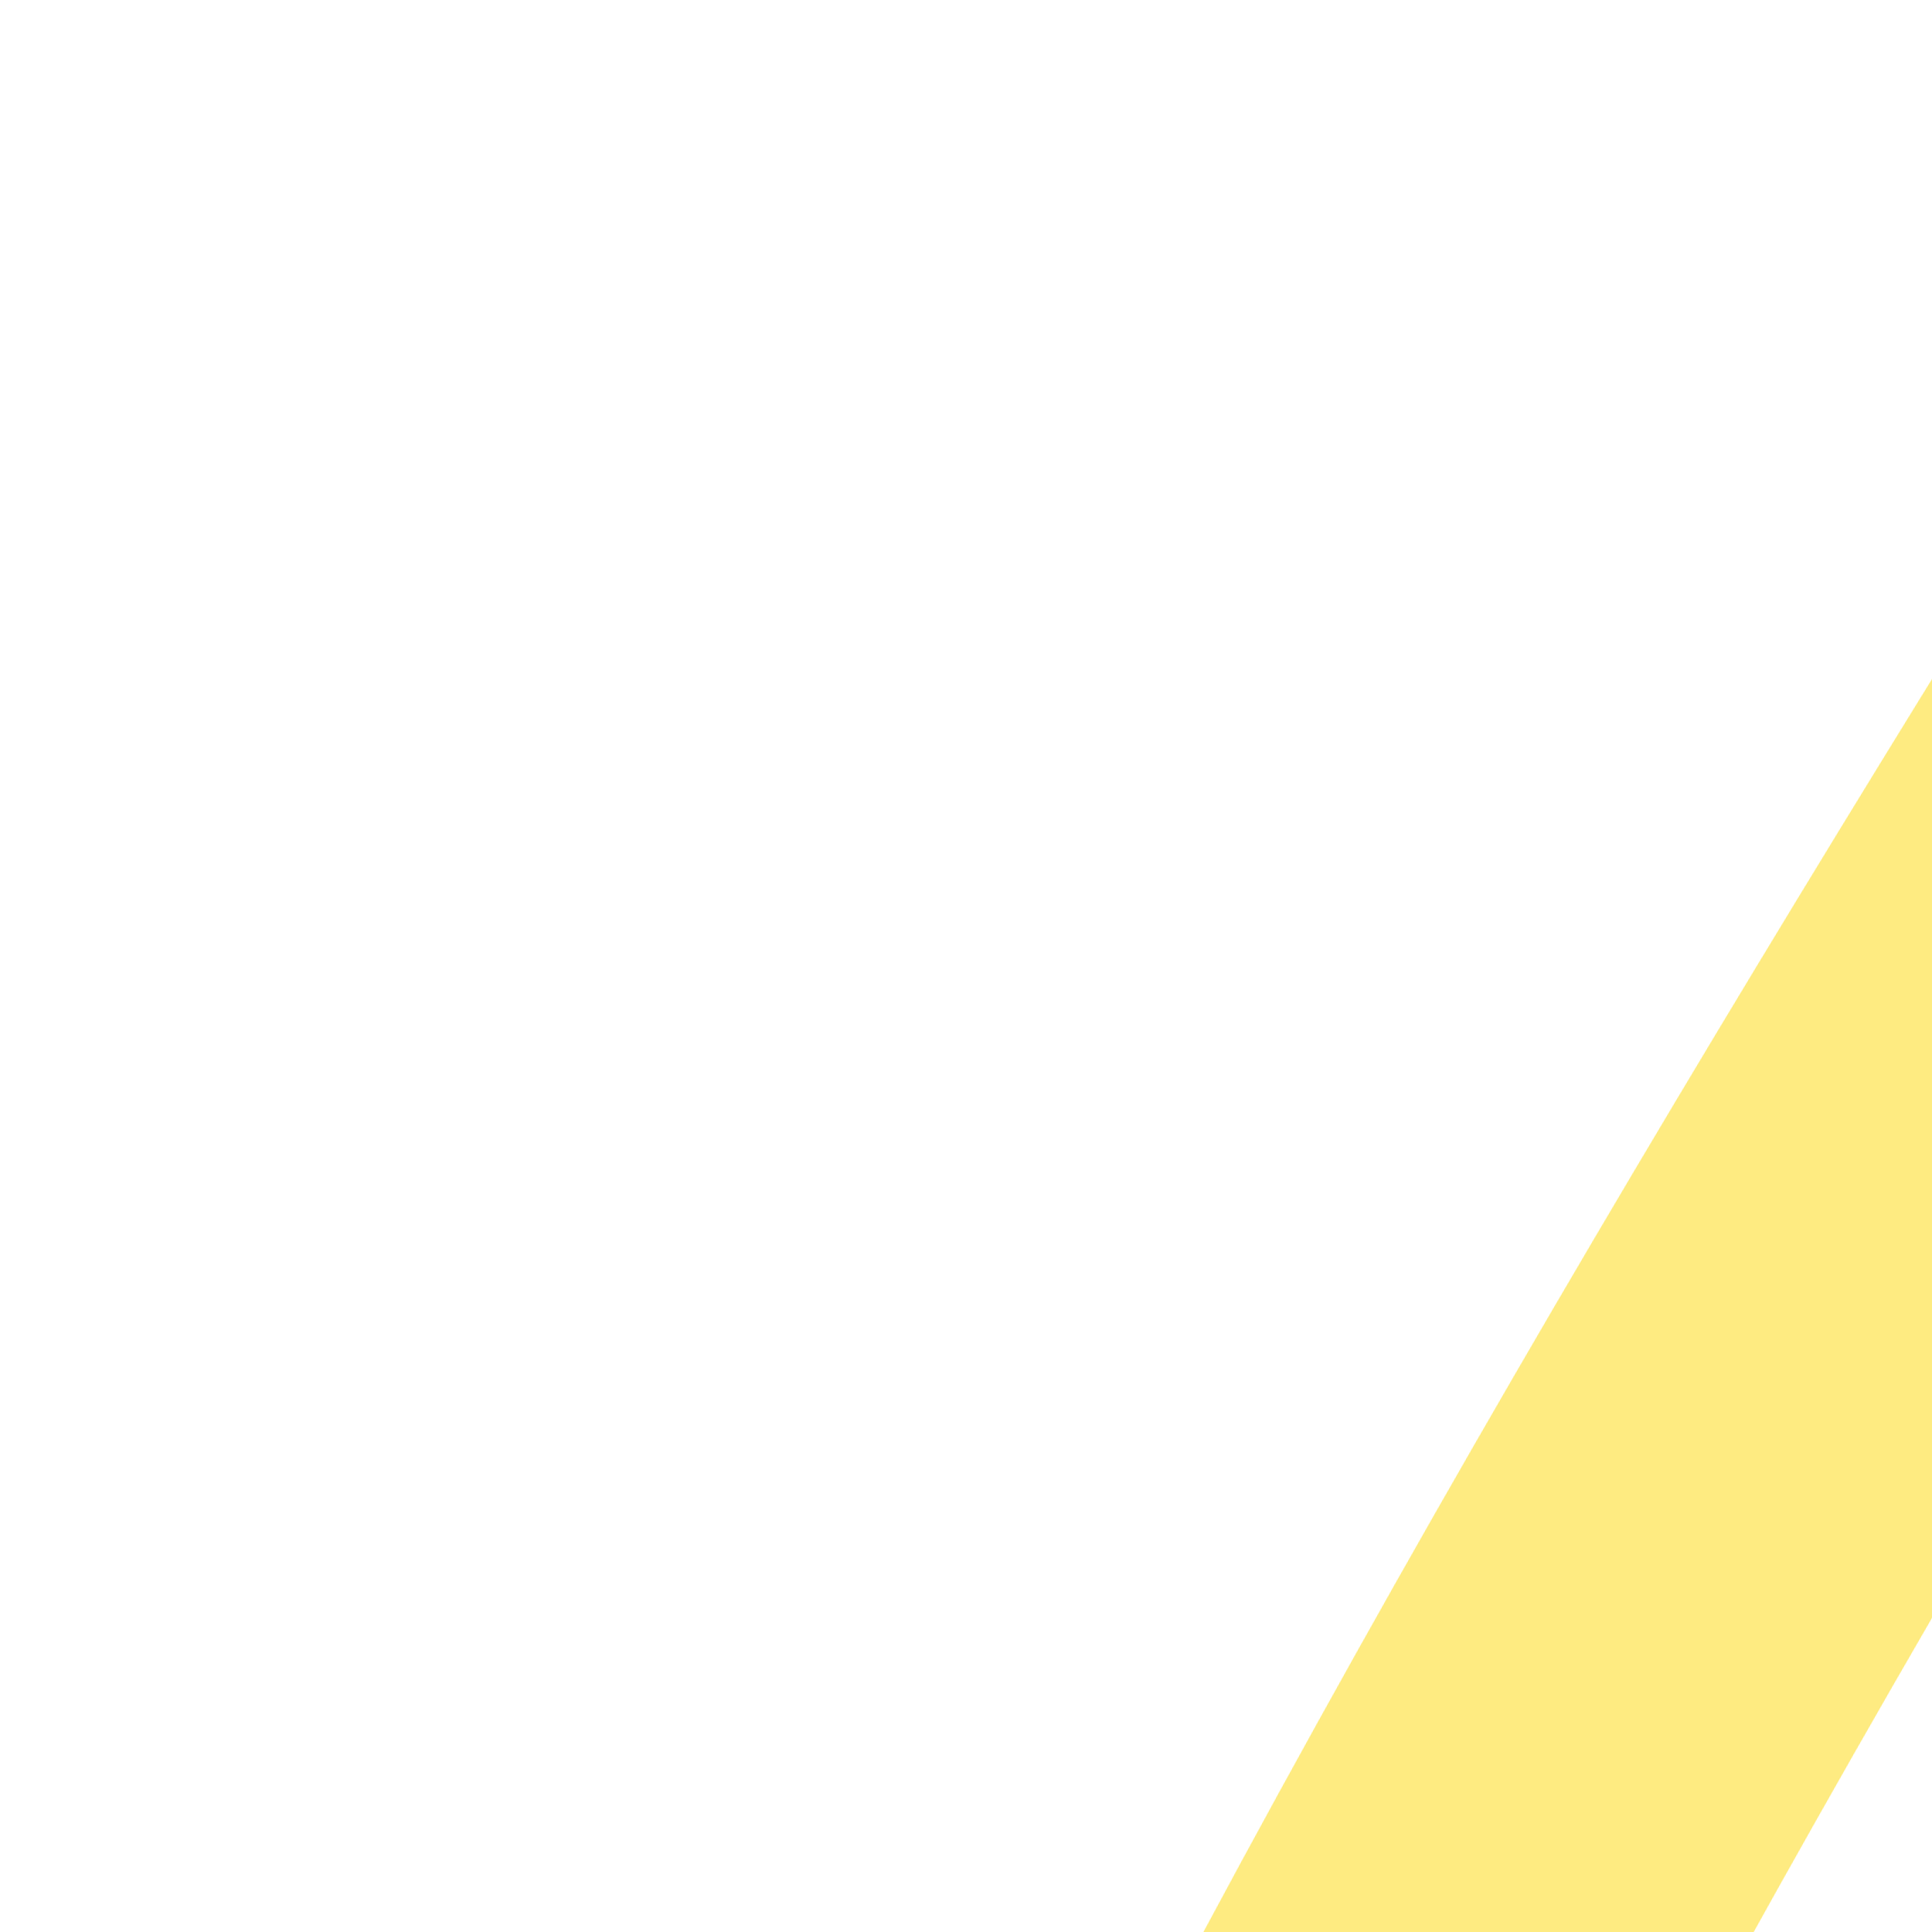
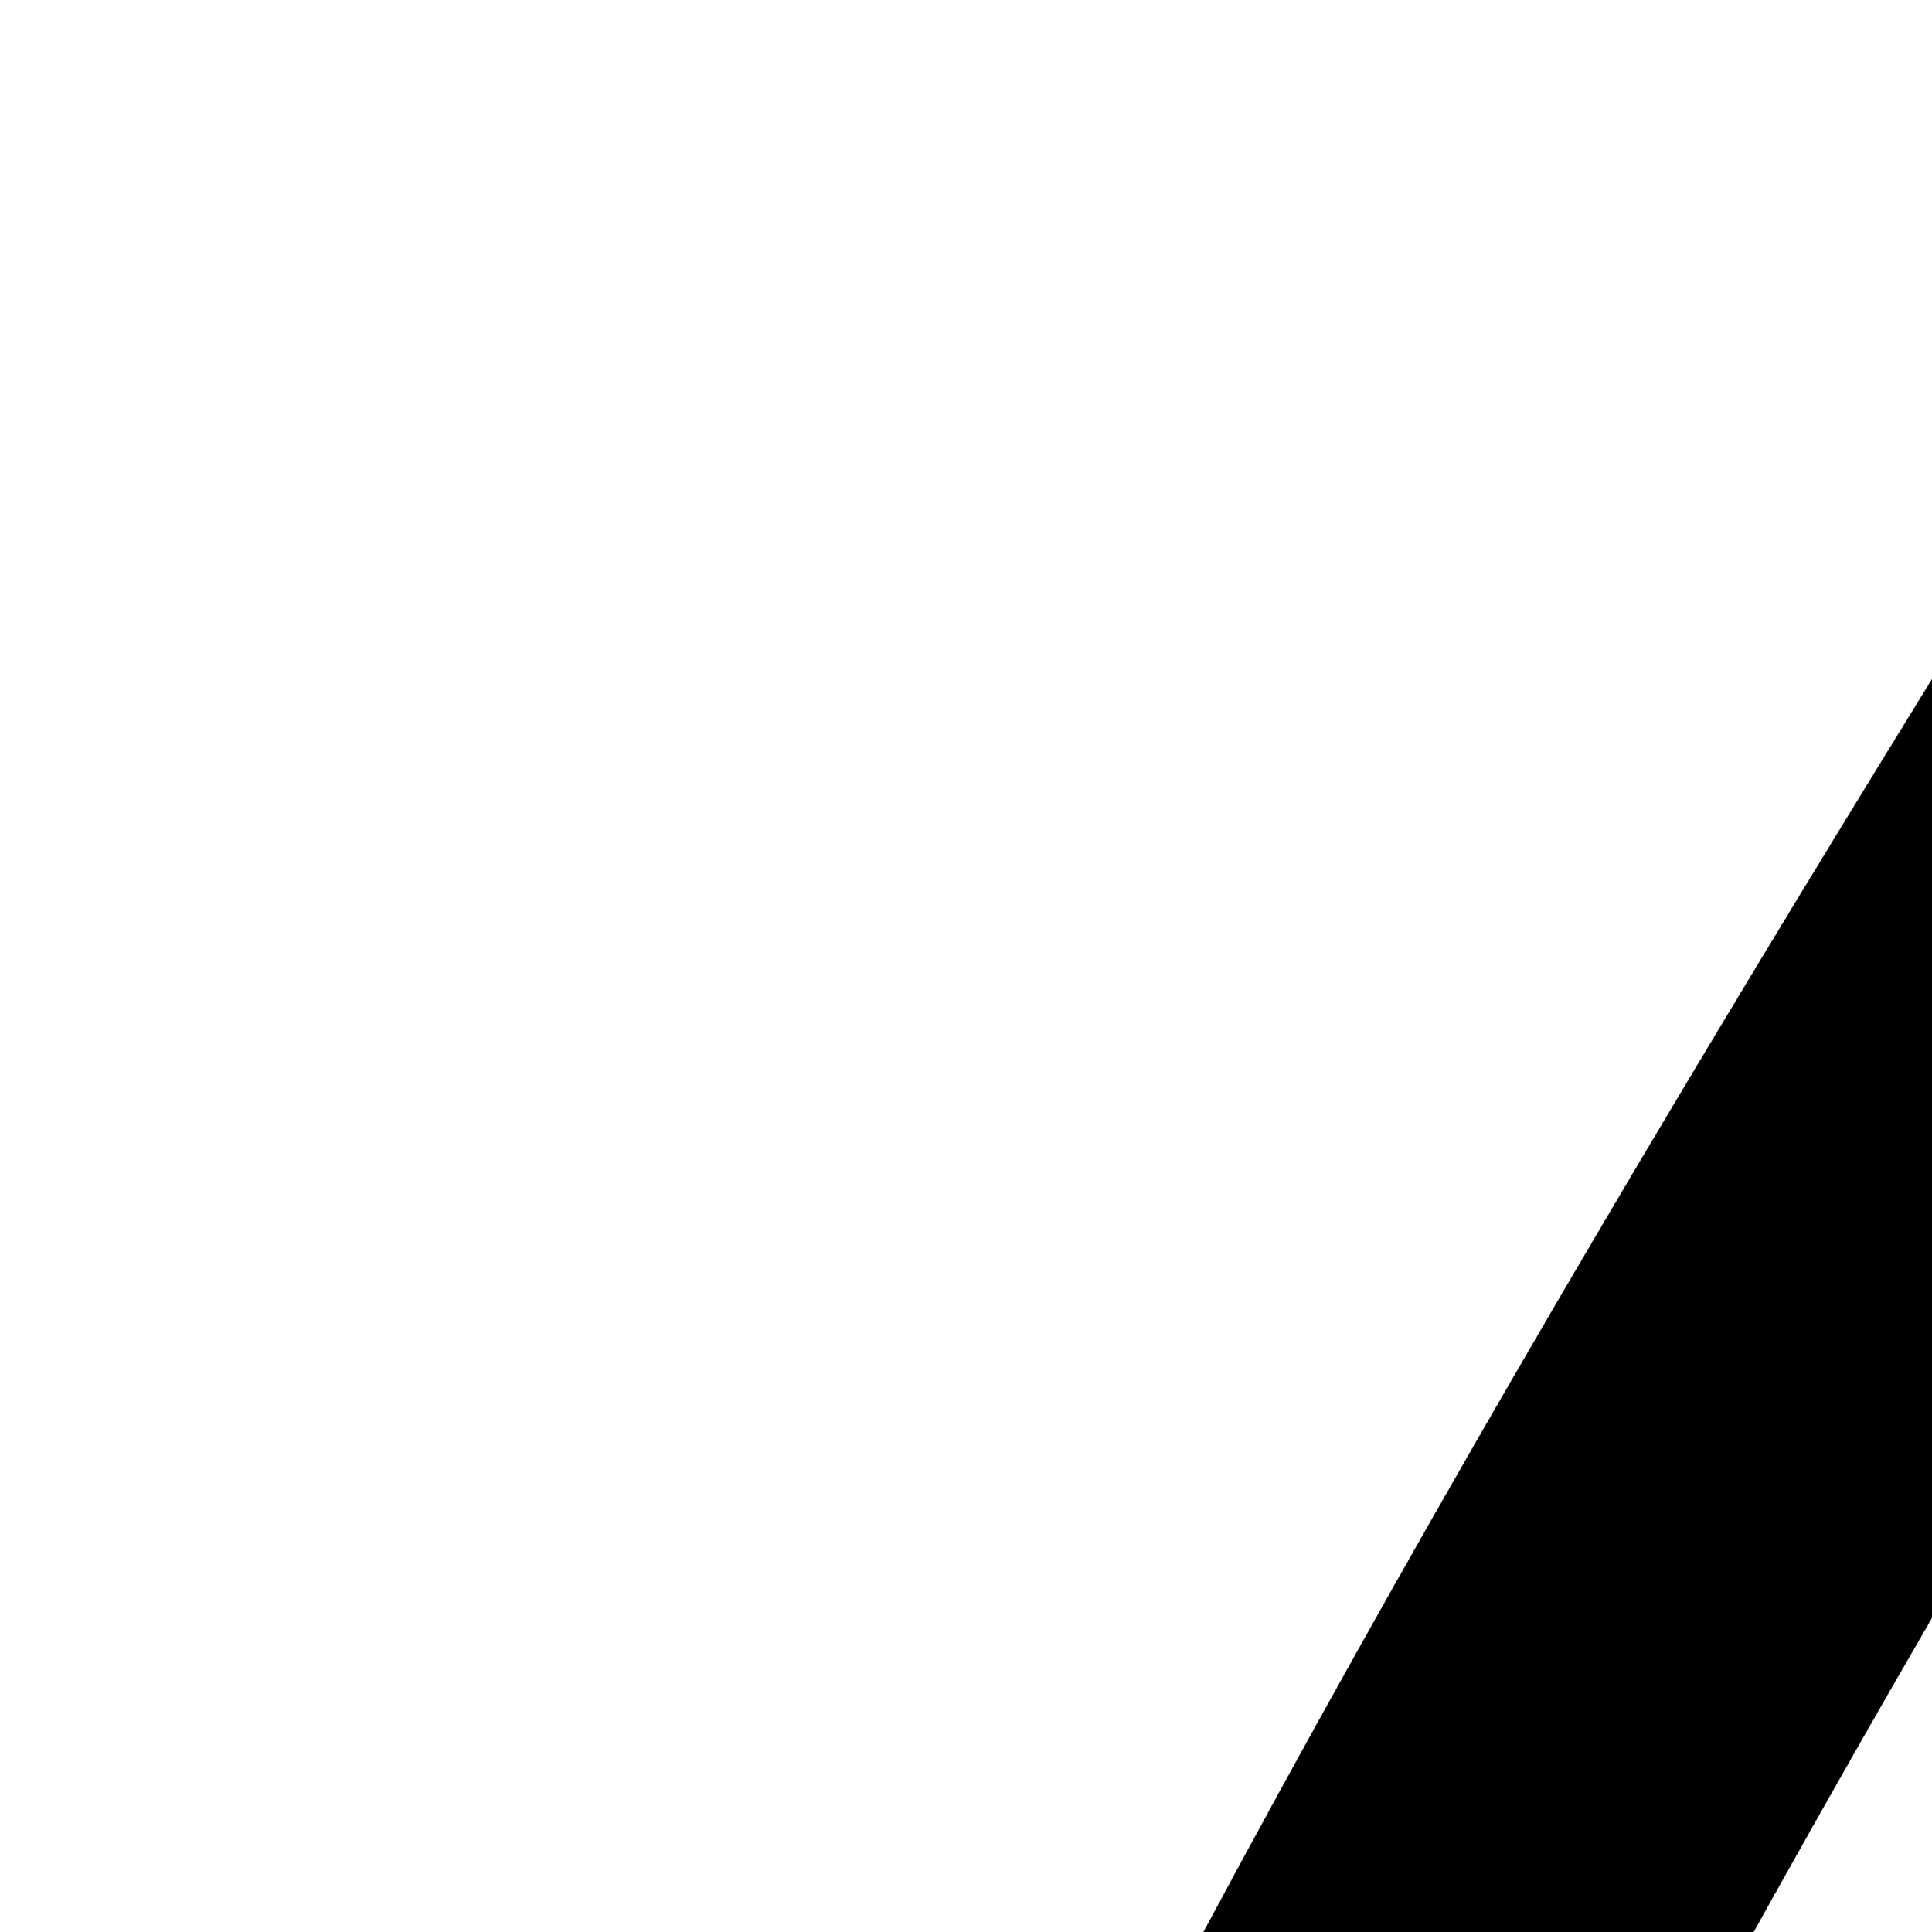
<svg xmlns="http://www.w3.org/2000/svg" id="patternId" width="100%" height="100%">
  <defs>
    <pattern id="a" patternUnits="userSpaceOnUse" width="80" height="20" patternTransform="scale(1) rotate(100)">
      <rect x="0" y="0" width="100%" height="100%" fill="hsla(0, 0%, 100%, 1)" />
-       <path d="M-20.133 4.568C-13.178 4.932-6.452 7.376 0 10c6.452 2.624 13.036 5.072 20 5 6.967-.072 13.56-2.341 20-5 6.44-2.659 13.033-4.928 20-5 6.964-.072 13.548 2.376 20 5s13.178 5.068 20.133 5.432" stroke-width="2" stroke="hsla(51, 98%, 75%, 1)" fill="none" />
+       <path d="M-20.133 4.568C-13.178 4.932-6.452 7.376 0 10c6.452 2.624 13.036 5.072 20 5 6.967-.072 13.56-2.341 20-5 6.44-2.659 13.033-4.928 20-5 6.964-.072 13.548 2.376 20 5s13.178 5.068 20.133 5.432" stroke-width="2" stroke="hsla(0, 0%, 0%, 1)" fill="none" />
    </pattern>
  </defs>
  <rect width="800%" height="800%" transform="translate(0,0)" fill="url(#a)" />
</svg>
